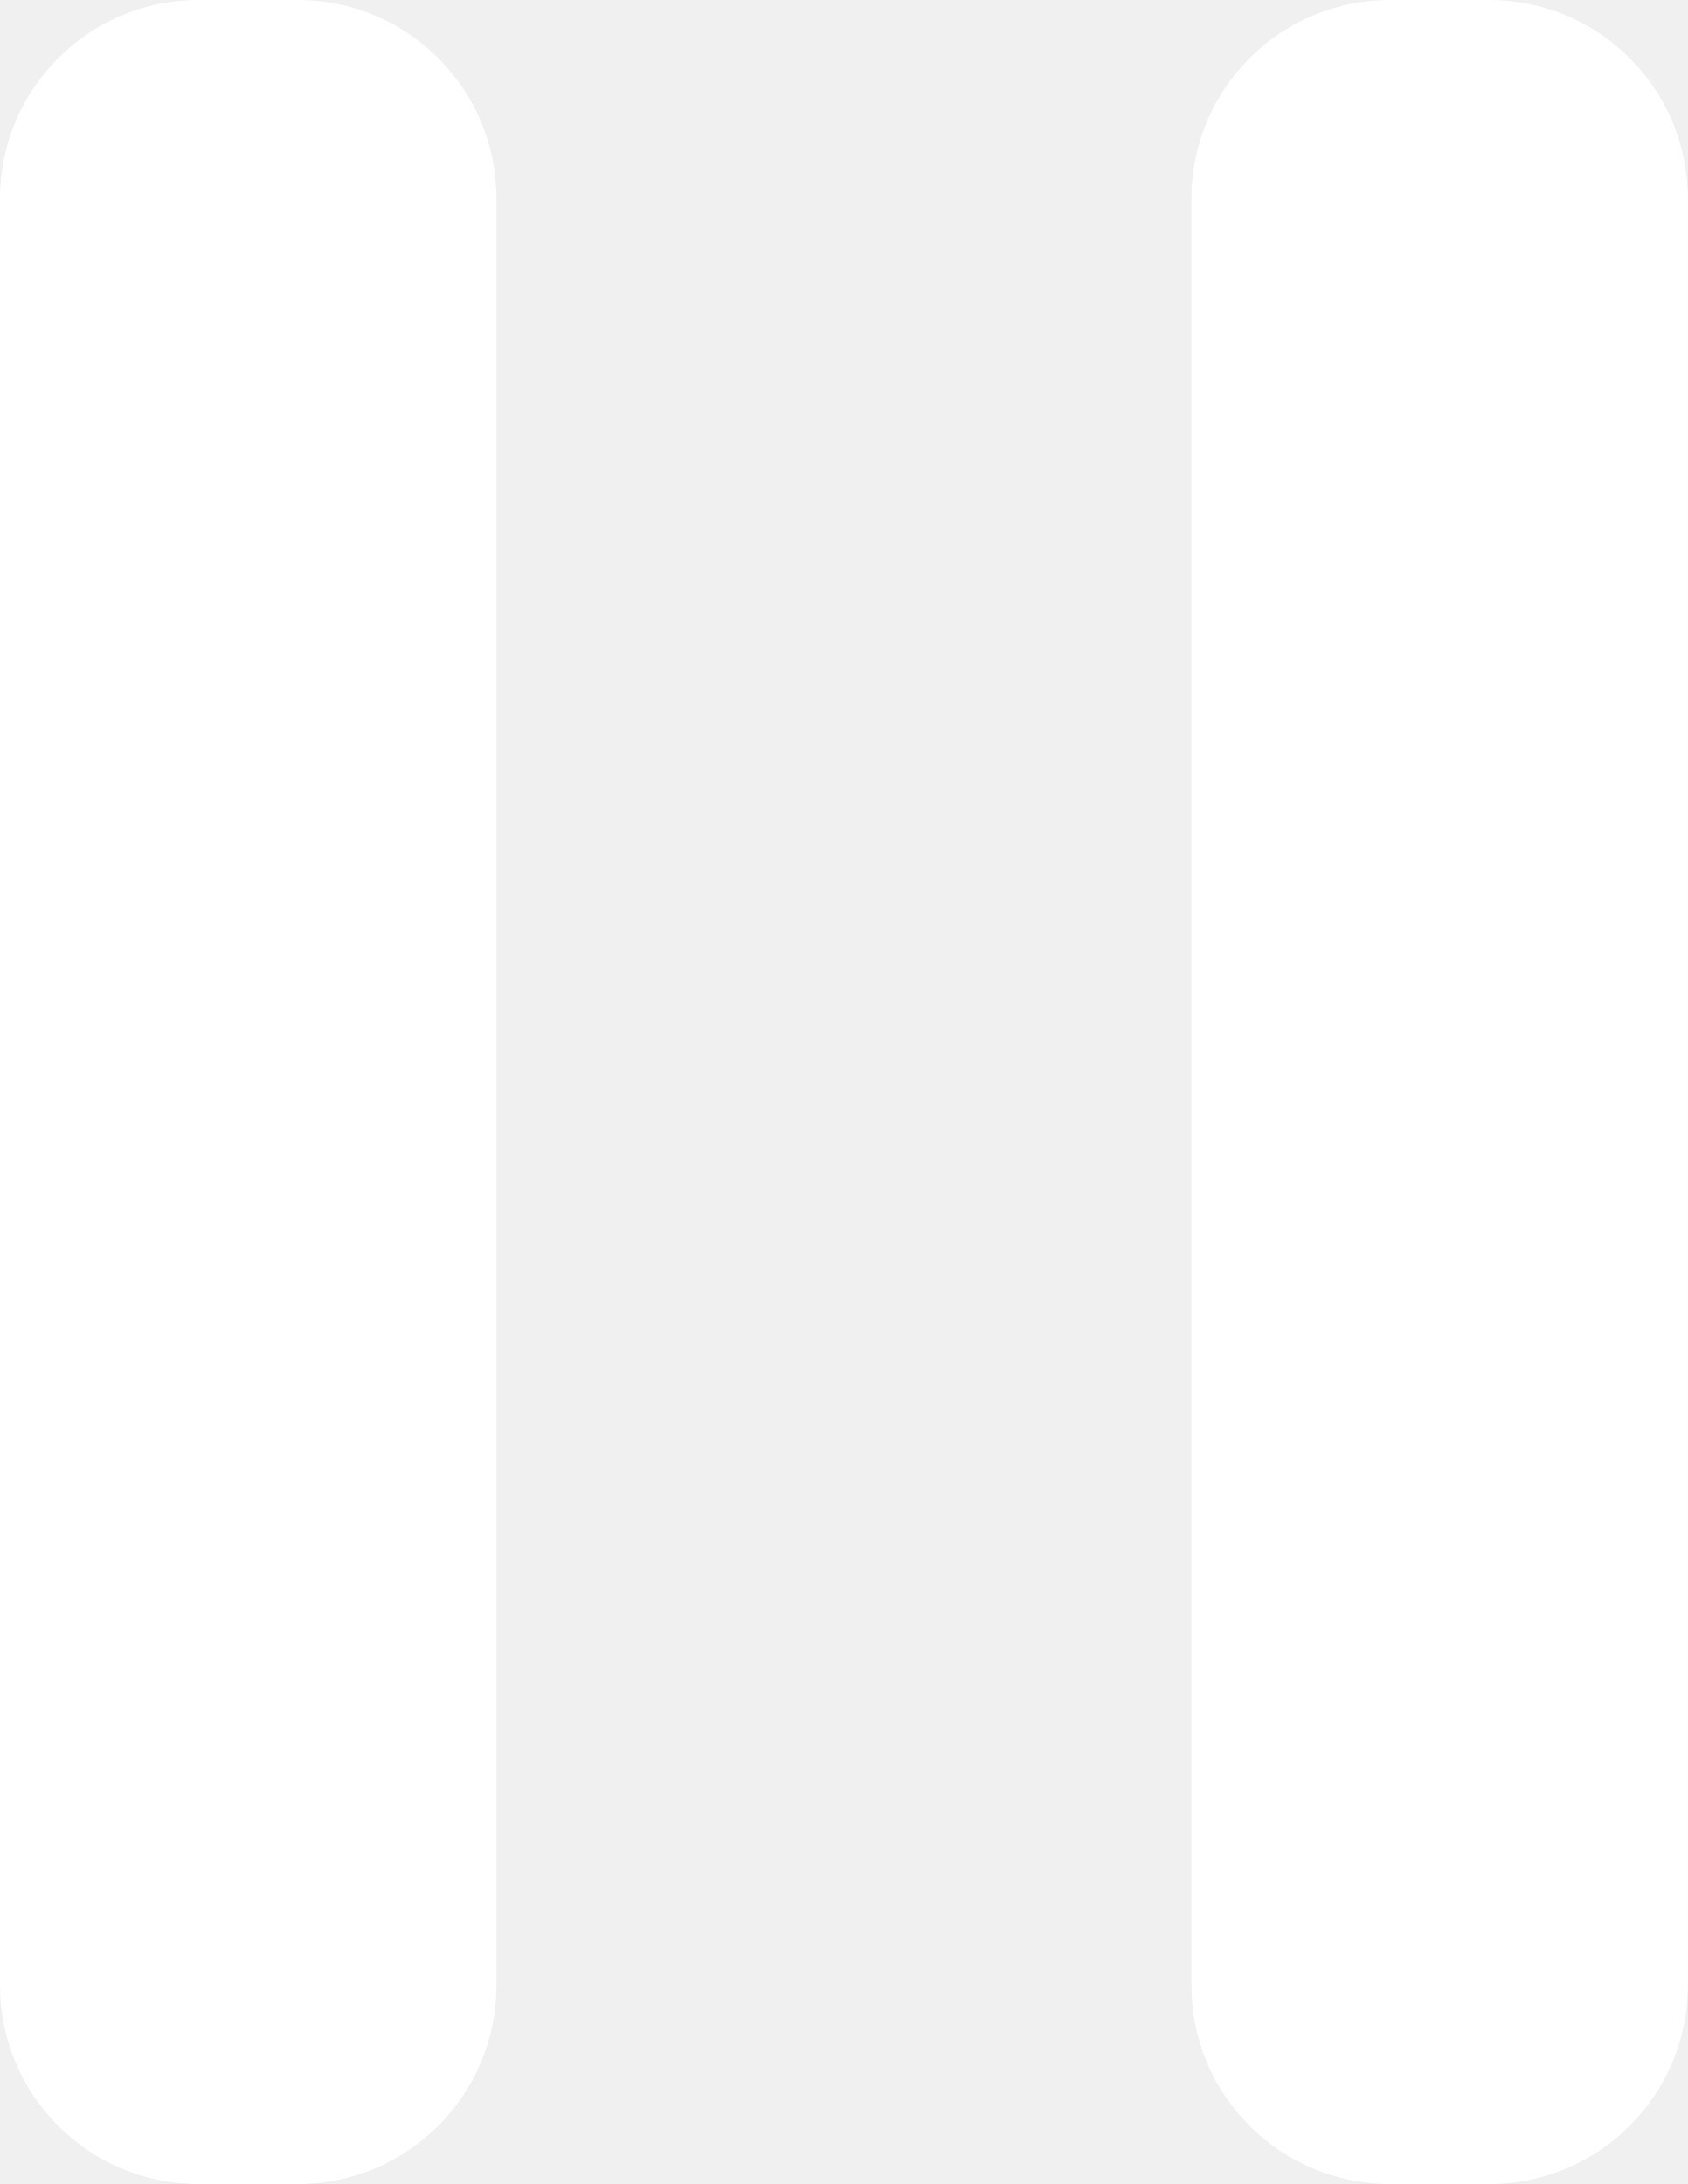
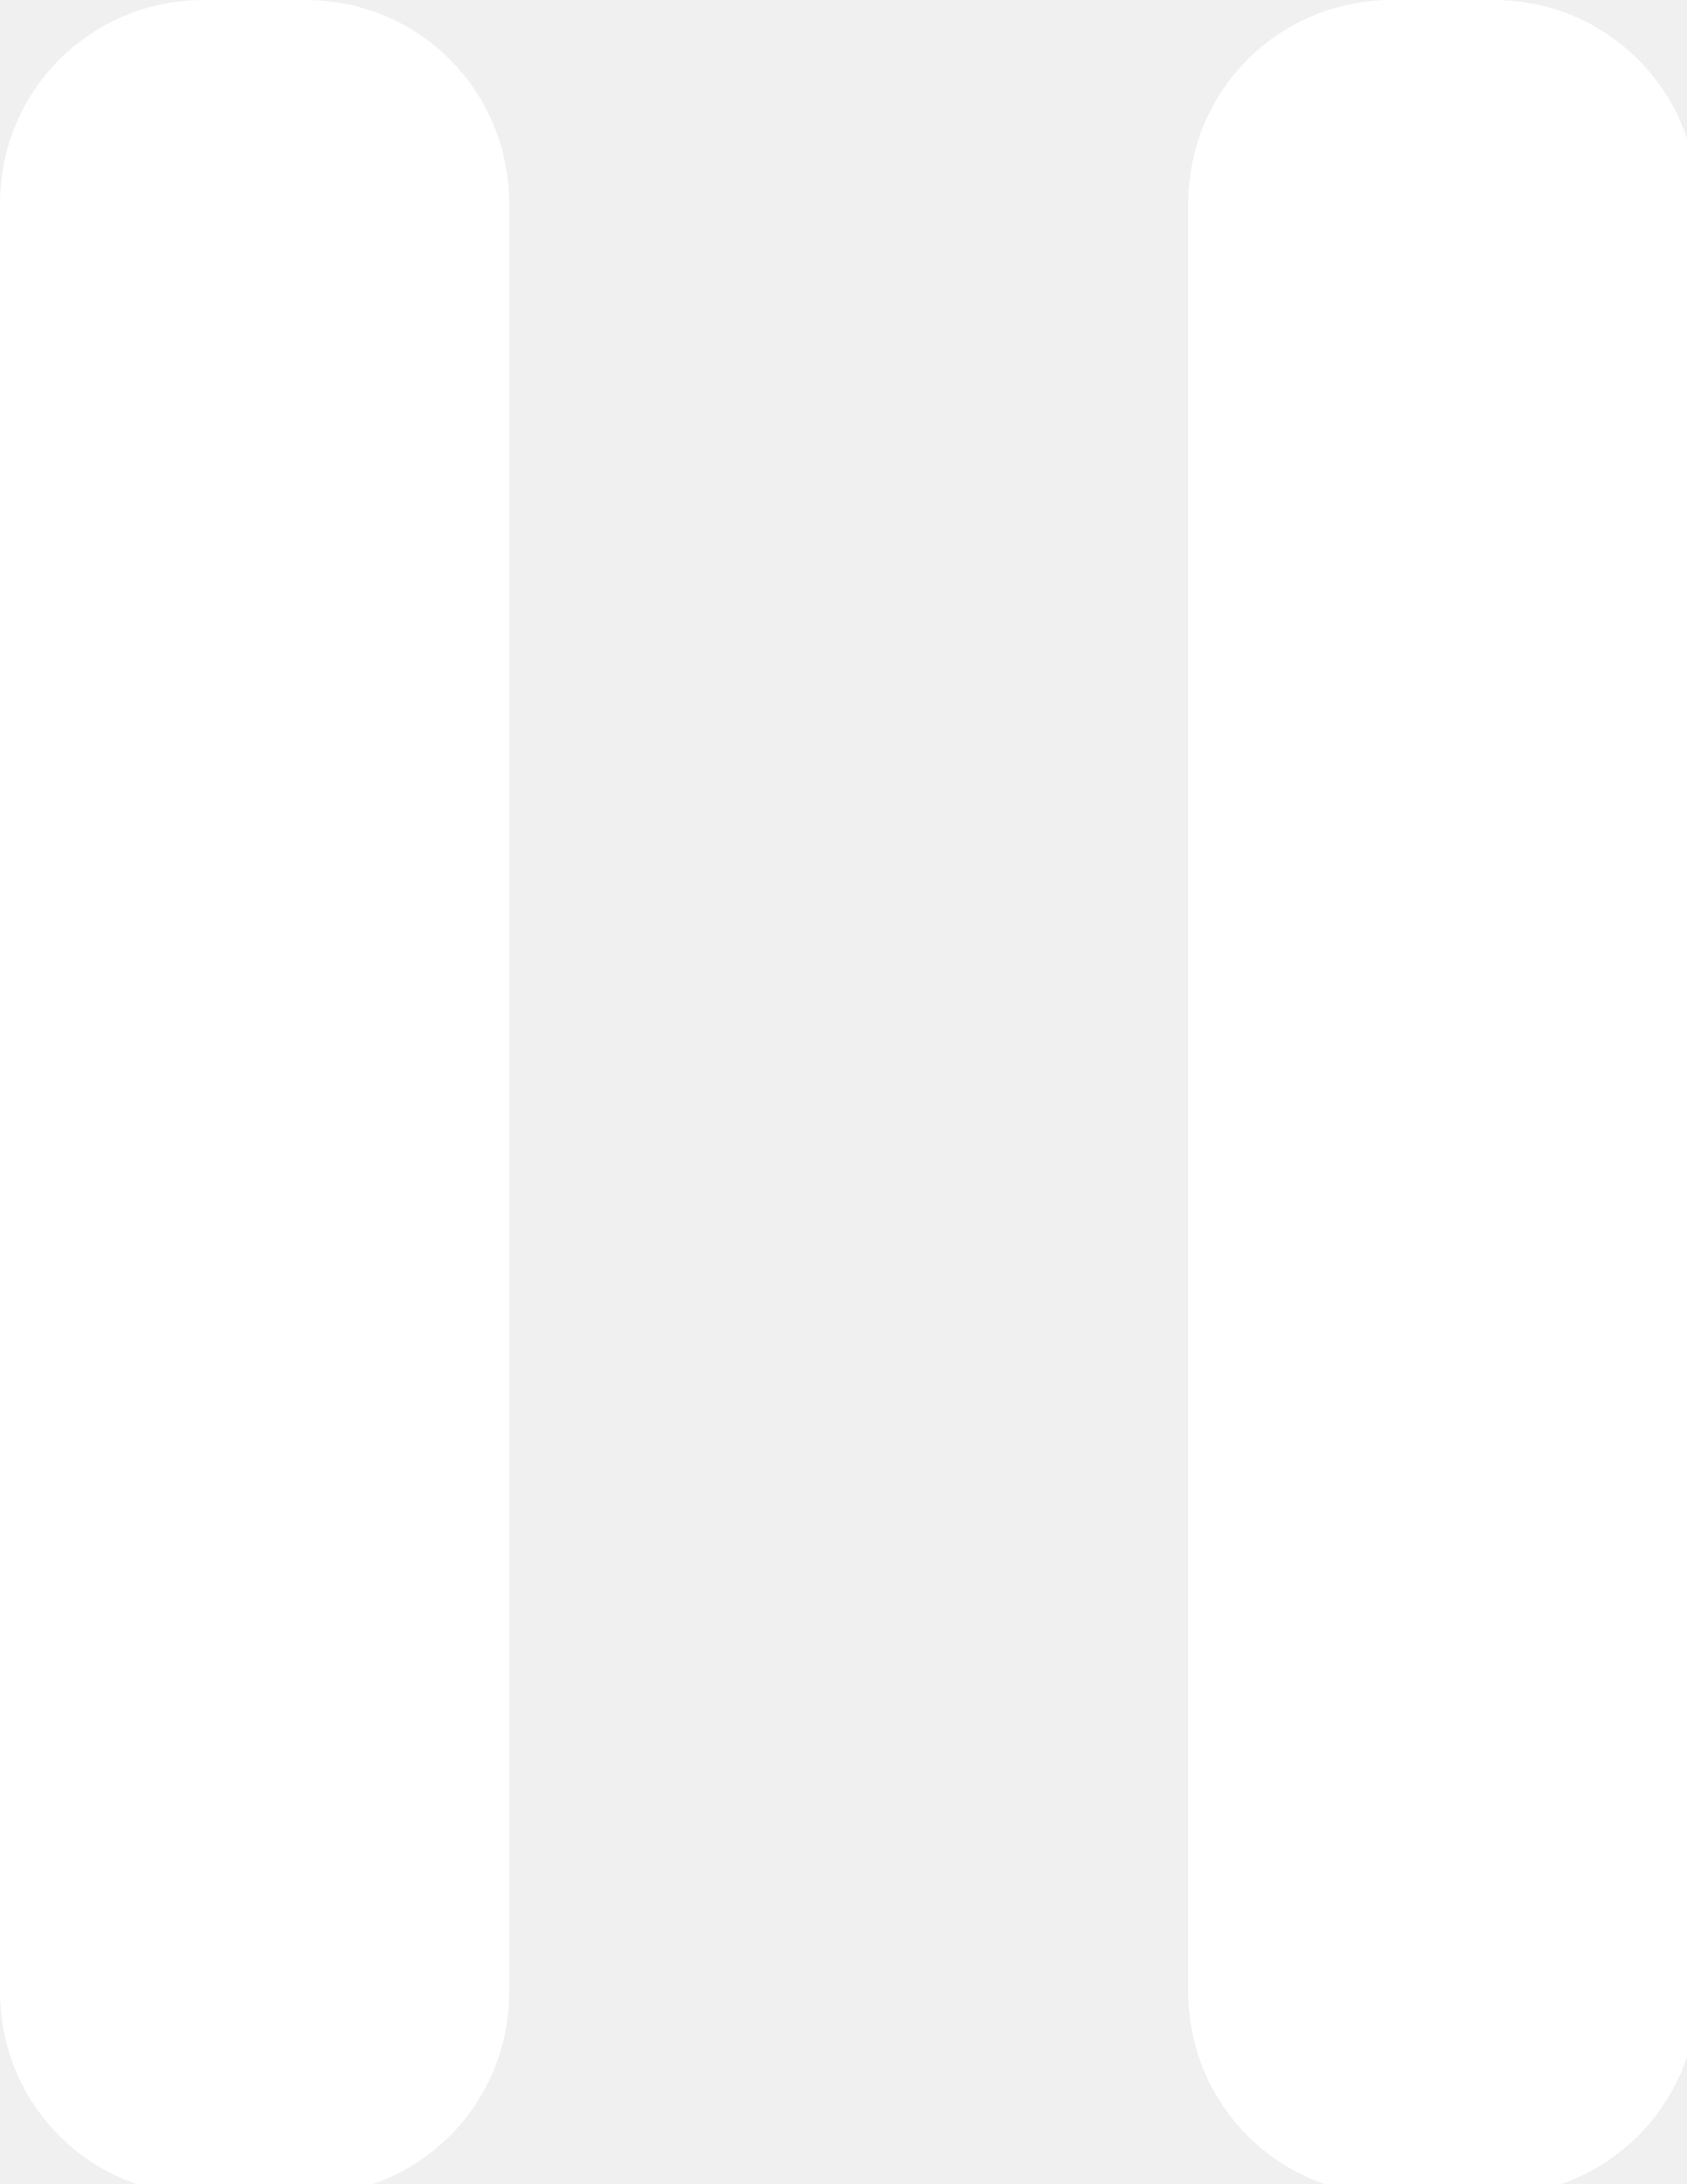
- <svg xmlns="http://www.w3.org/2000/svg" viewBox="0 0 17 22">
-   <g id="Layer_1" data-name="Layer 1">
-     <rect width="5" height="22" rx="2" style="fill: #fff" />
-     <rect x="12" width="5" height="22" rx="2" style="fill: #fff" />
+ <svg xmlns="http://www.w3.org/2000/svg" version="1.1" id="Layer_1" x="0px" y="0px" viewBox="0 0 14.9 19.3" style="enable-background:new 0 0 14.9 19.3;" xml:space="preserve">
+   <style type="text/css">
+ 	.st0{fill:#FFFFFF;}
+ </style>
+   <g id="Layer_1_2_">
+     <path class="st0" d="M1.8,0h0.9c1,0,1.8,0.8,1.8,1.8v15.8c0,1-0.8,1.8-1.8,1.8H1.8c-1,0-1.8-0.8-1.8-1.8V1.8C0,0.8,0.8,0,1.8,0z" />
+     <path class="st0" d="M12.3,0h0.9c1,0,1.8,0.8,1.8,1.8v15.8c0,1-0.8,1.8-1.8,1.8h-0.9c-1,0-1.8-0.8-1.8-1.8V1.8   C10.5,0.8,11.3,0,12.3,0z" />
  </g>
</svg>
